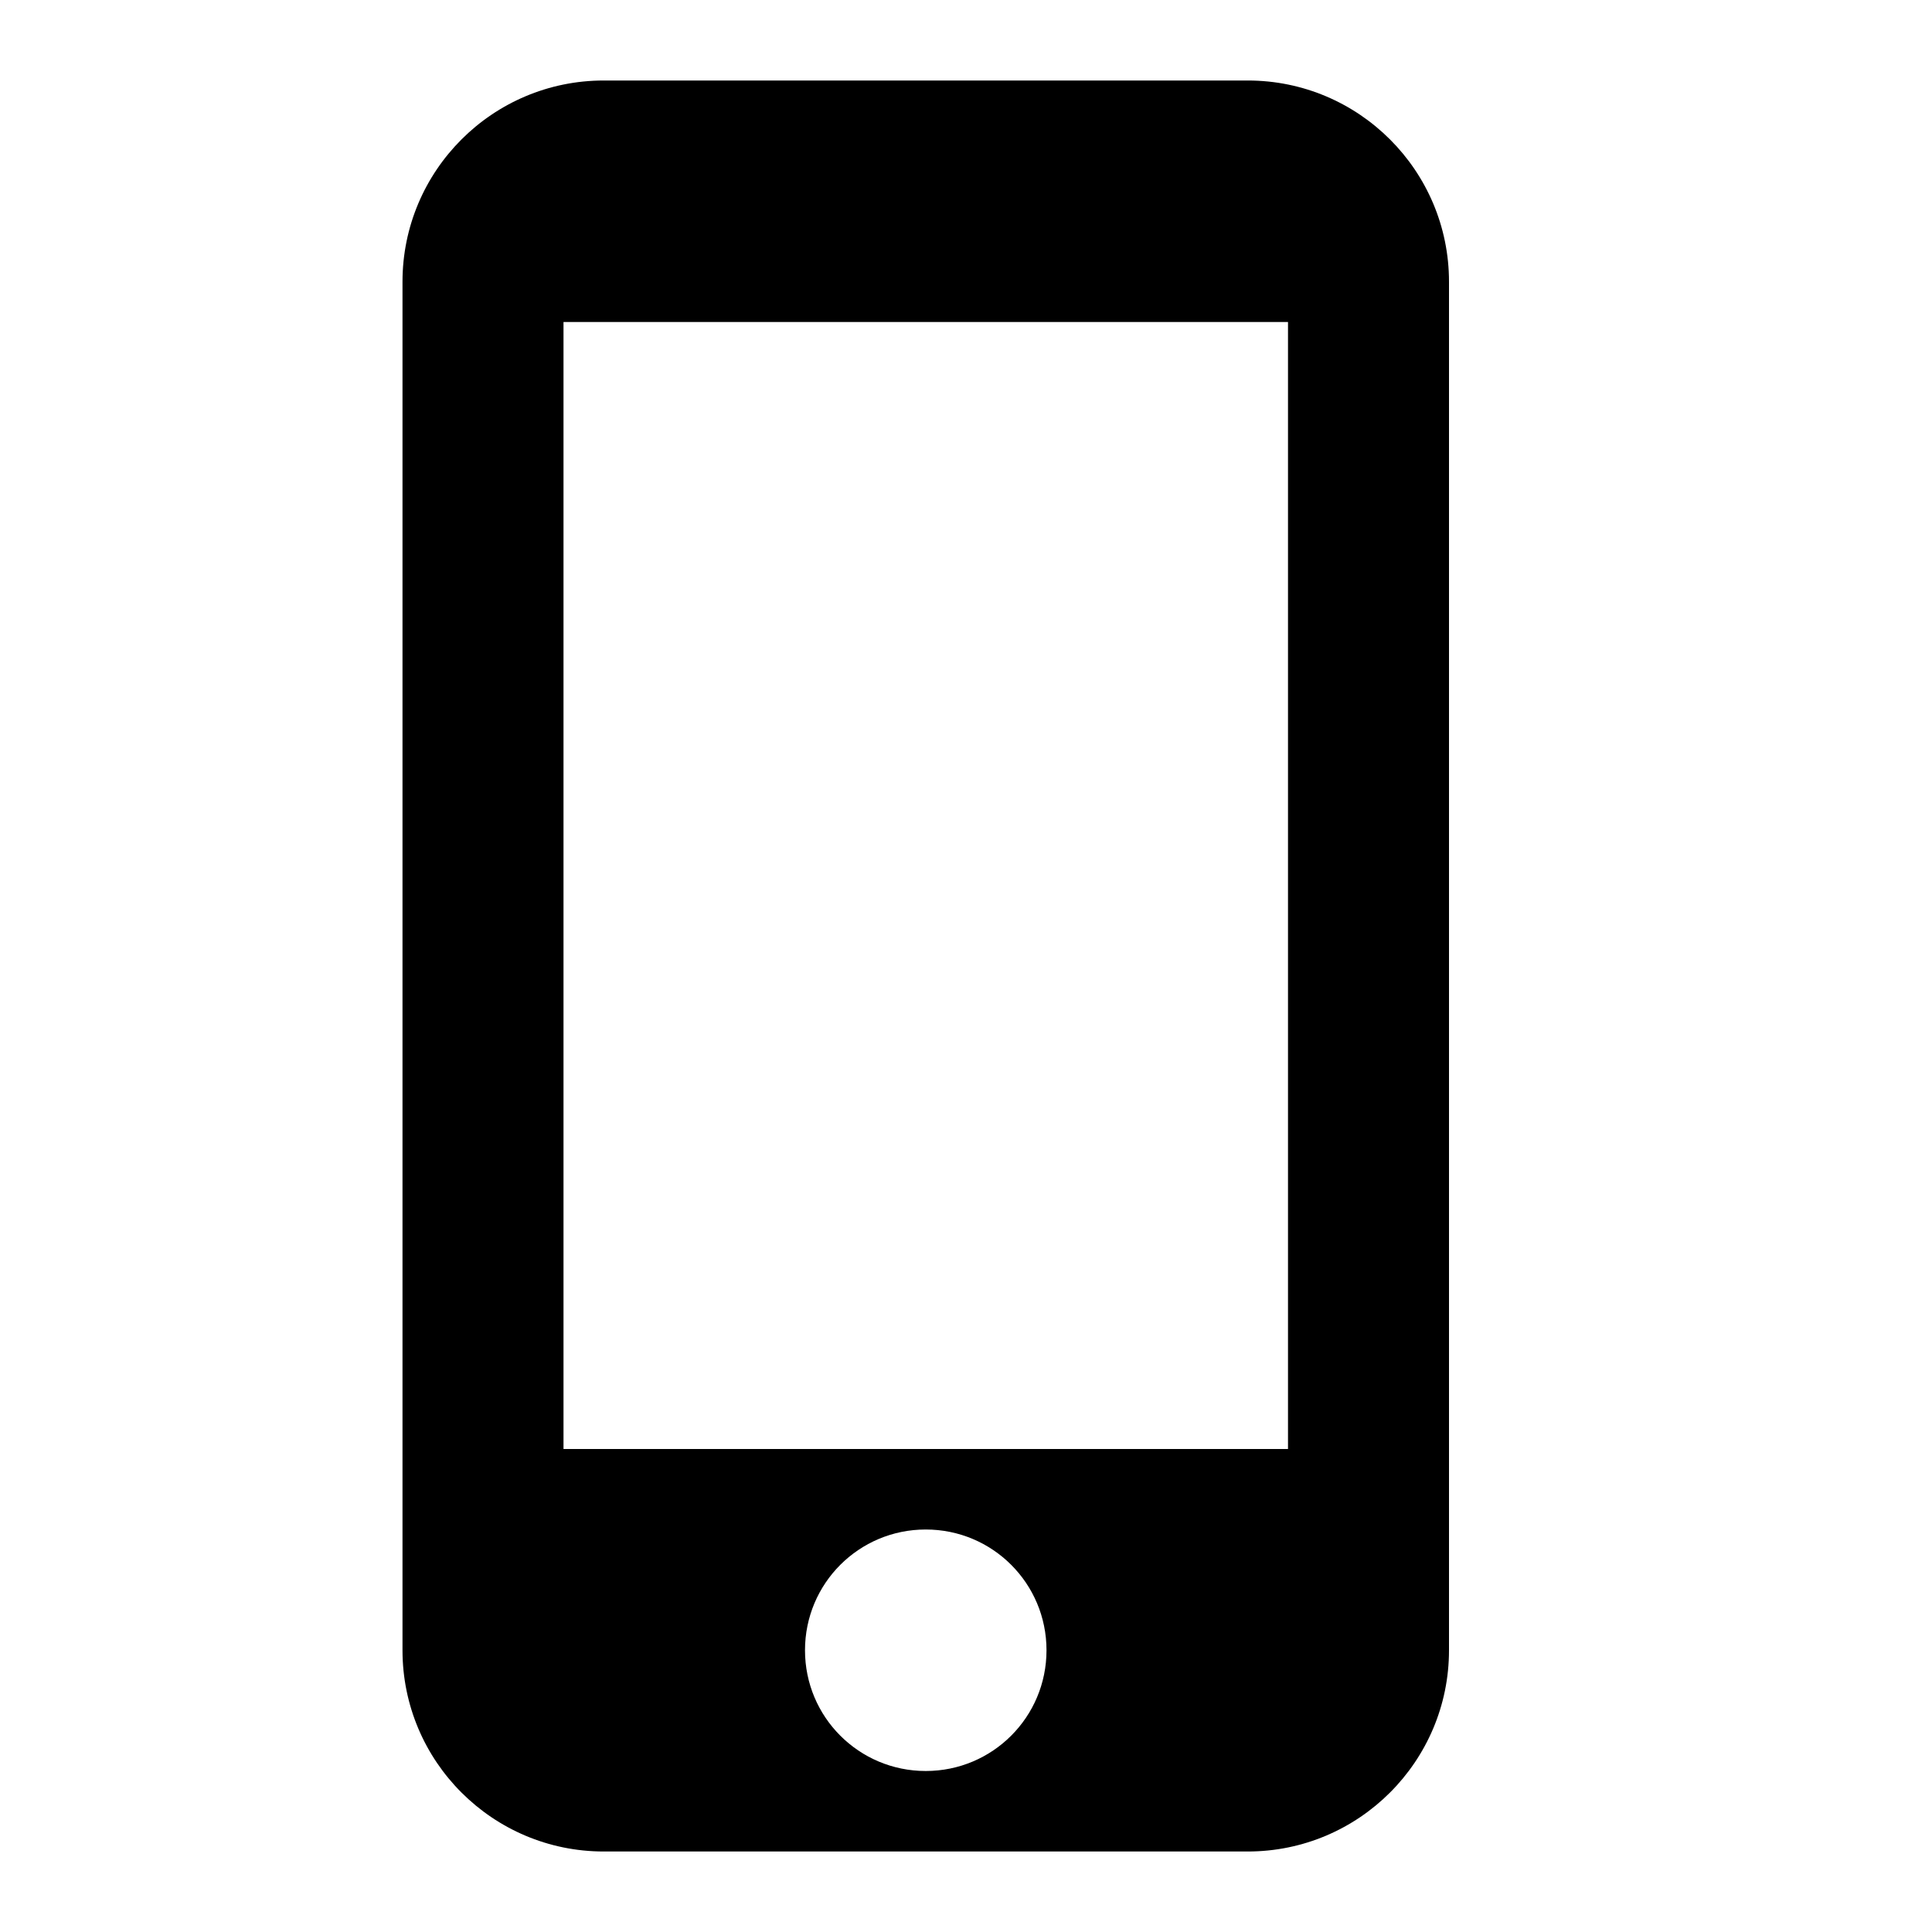
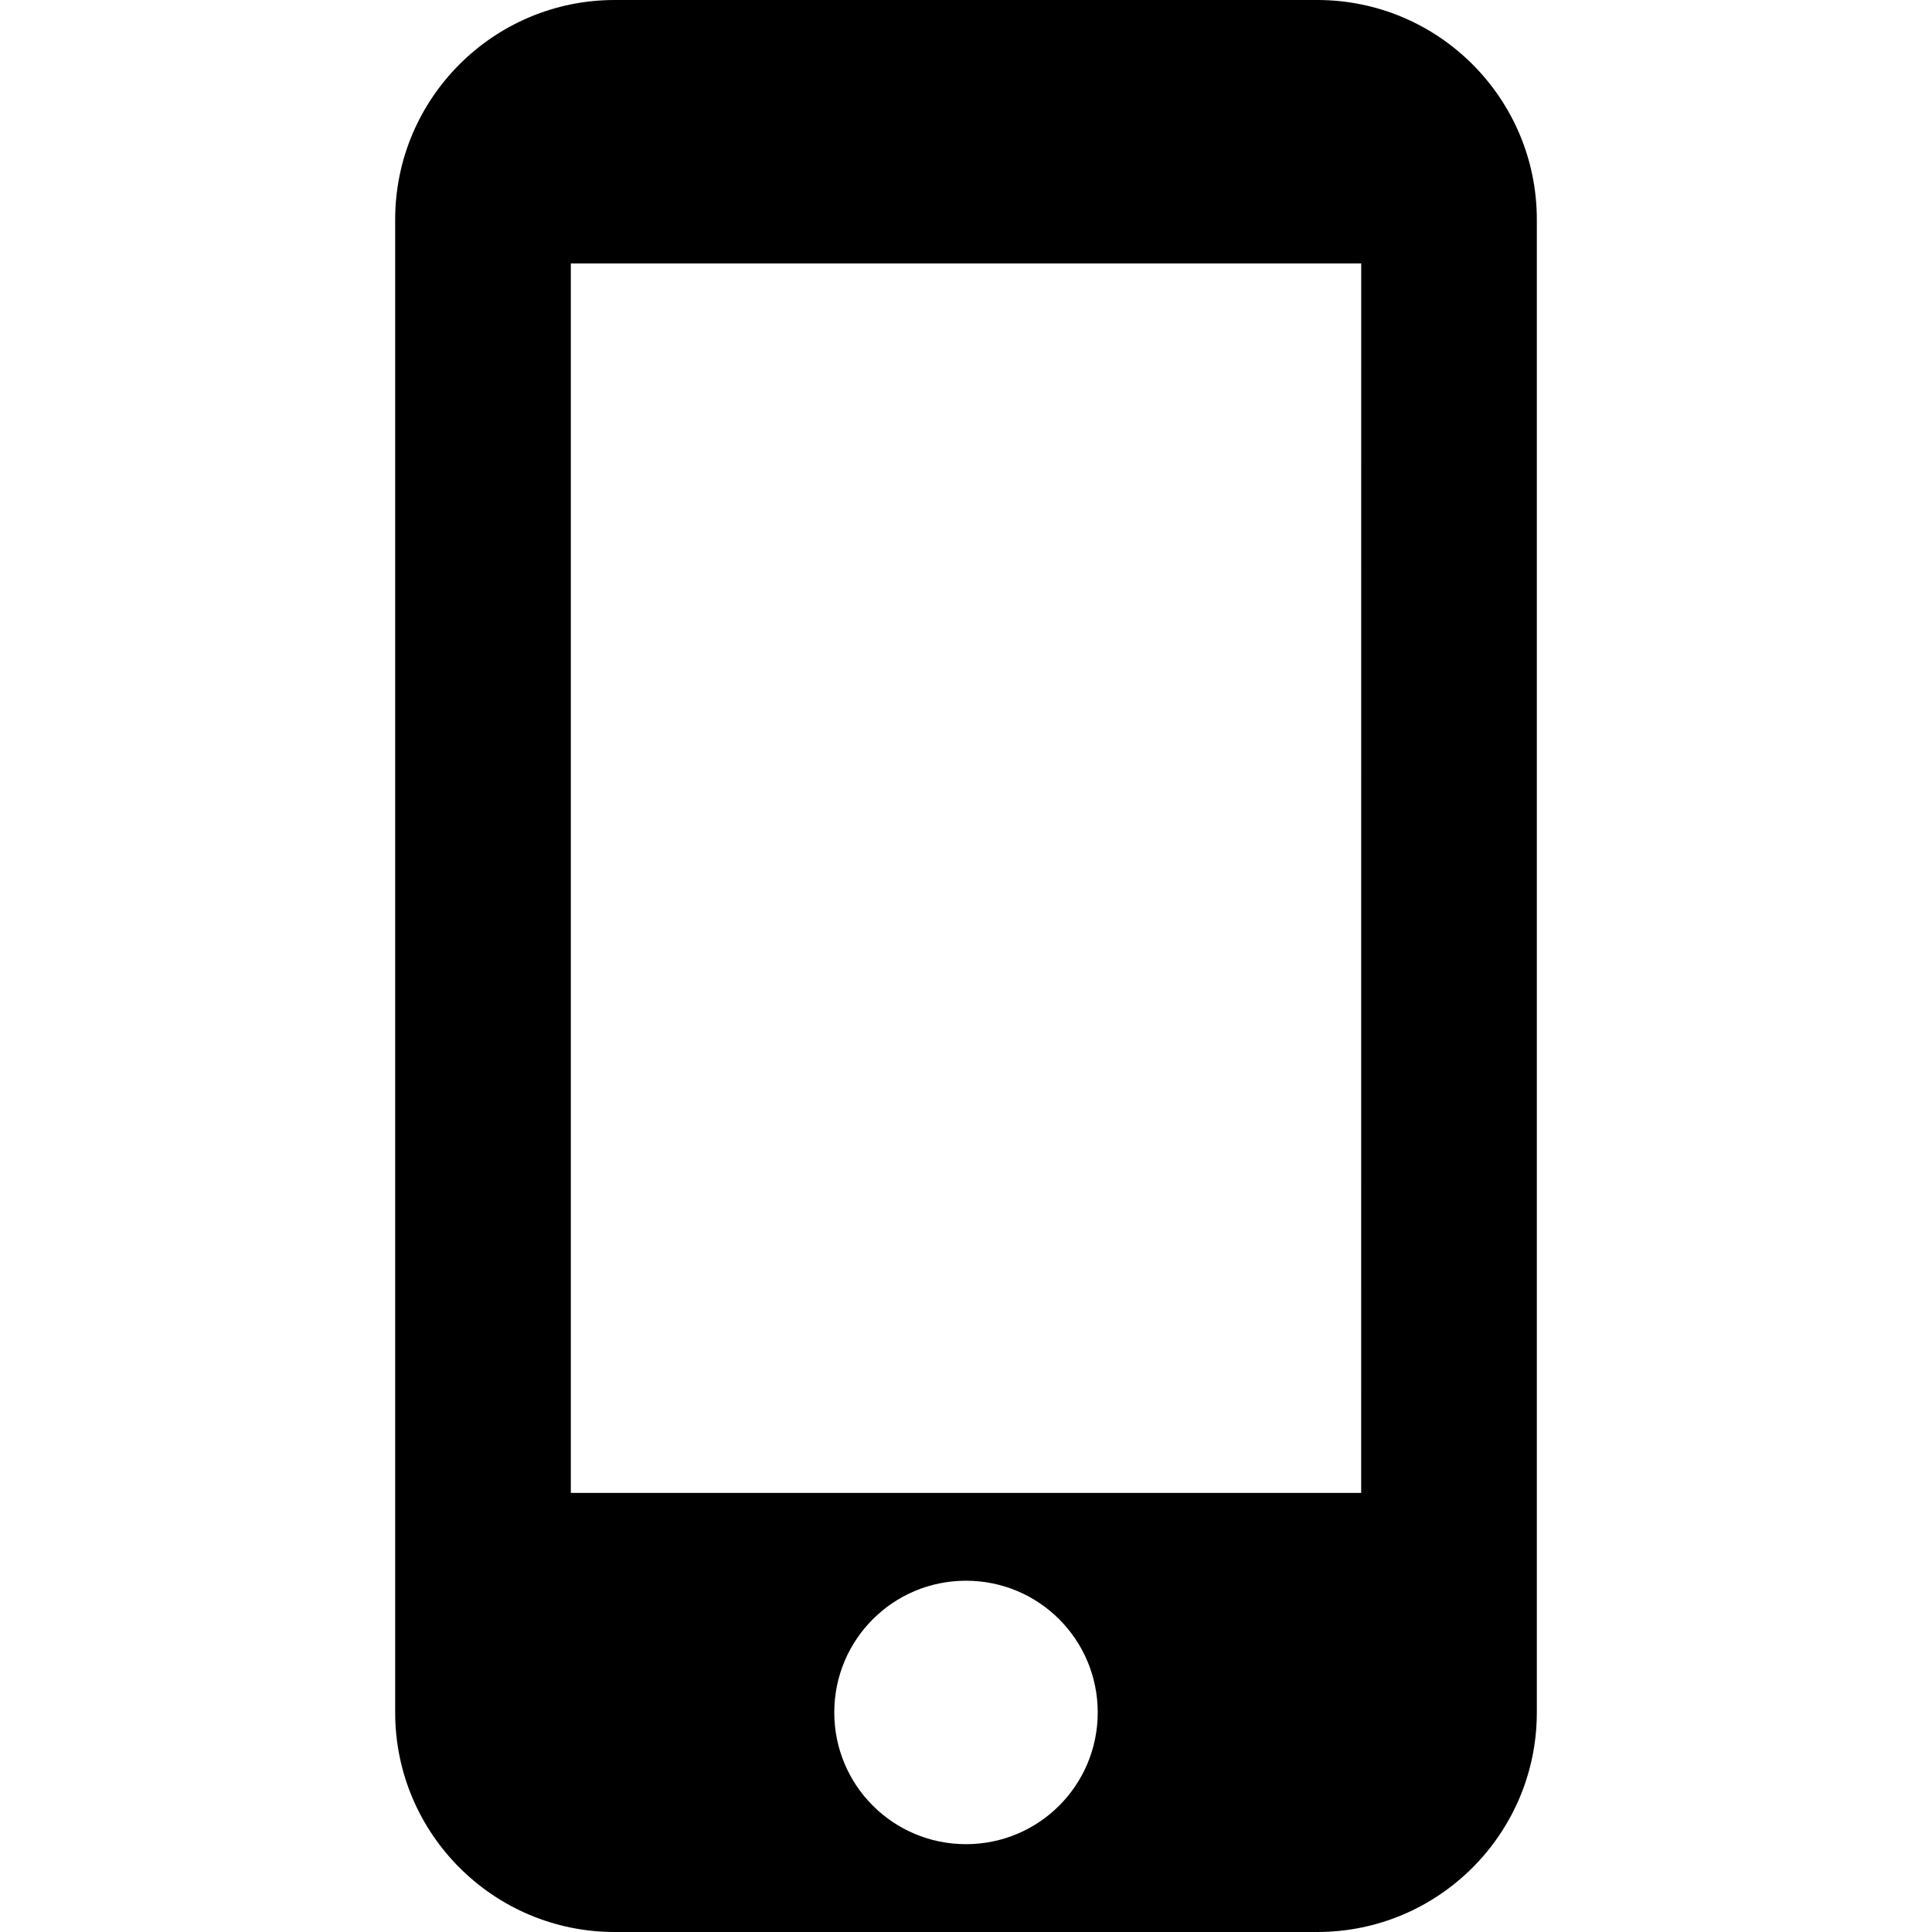
- <svg xmlns="http://www.w3.org/2000/svg" width="24" height="24" fill="#000" viewBox="0 0 24 24">
-   <path fill="none" d="M0 0h24v24H0V0z" />
-   <path d="M15.5 1h-8C6.12 1 5 2.12 5 3.5v17C5 21.88 6.12 23 7.5 23h8c1.38 0 2.5-1.12 2.5-2.5v-17C18 2.12 16.88 1 15.5 1zm-4 21c-.83 0-1.5-.67-1.5-1.5s.67-1.5 1.5-1.5 1.5.67 1.5 1.5-.67 1.5-1.5 1.5zm4.5-4H7V4h9v14z" />
+ <svg xmlns="http://www.w3.org/2000/svg" width="50" height="50" fill="#000000" viewBox="0 0 50 50" version="1.1" id="svg6">
+   <defs id="defs10" />
+   <path fill="none" d="M 0,0 H 24 V 24 H 0 Z" id="path2" />
+   <path d="M 34.091,0 H 15.909 C 12.773,0 10.227,2.545 10.227,5.682 V 44.318 C 10.227,47.455 12.773,50 15.909,50 h 18.182 c 3.136,0 5.682,-2.545 5.682,-5.682 V 5.682 C 39.773,2.545 37.227,0 34.091,0 Z M 25,47.727 c -1.886,0 -3.409,-1.523 -3.409,-3.409 0,-1.886 1.523,-3.409 3.409,-3.409 1.886,0 3.409,1.523 3.409,3.409 0,1.886 -1.523,3.409 -3.409,3.409 z M 35.227,38.636 H 14.773 V 6.818 h 20.455 z" id="path4" style="stroke-width:2.273" />
</svg>
